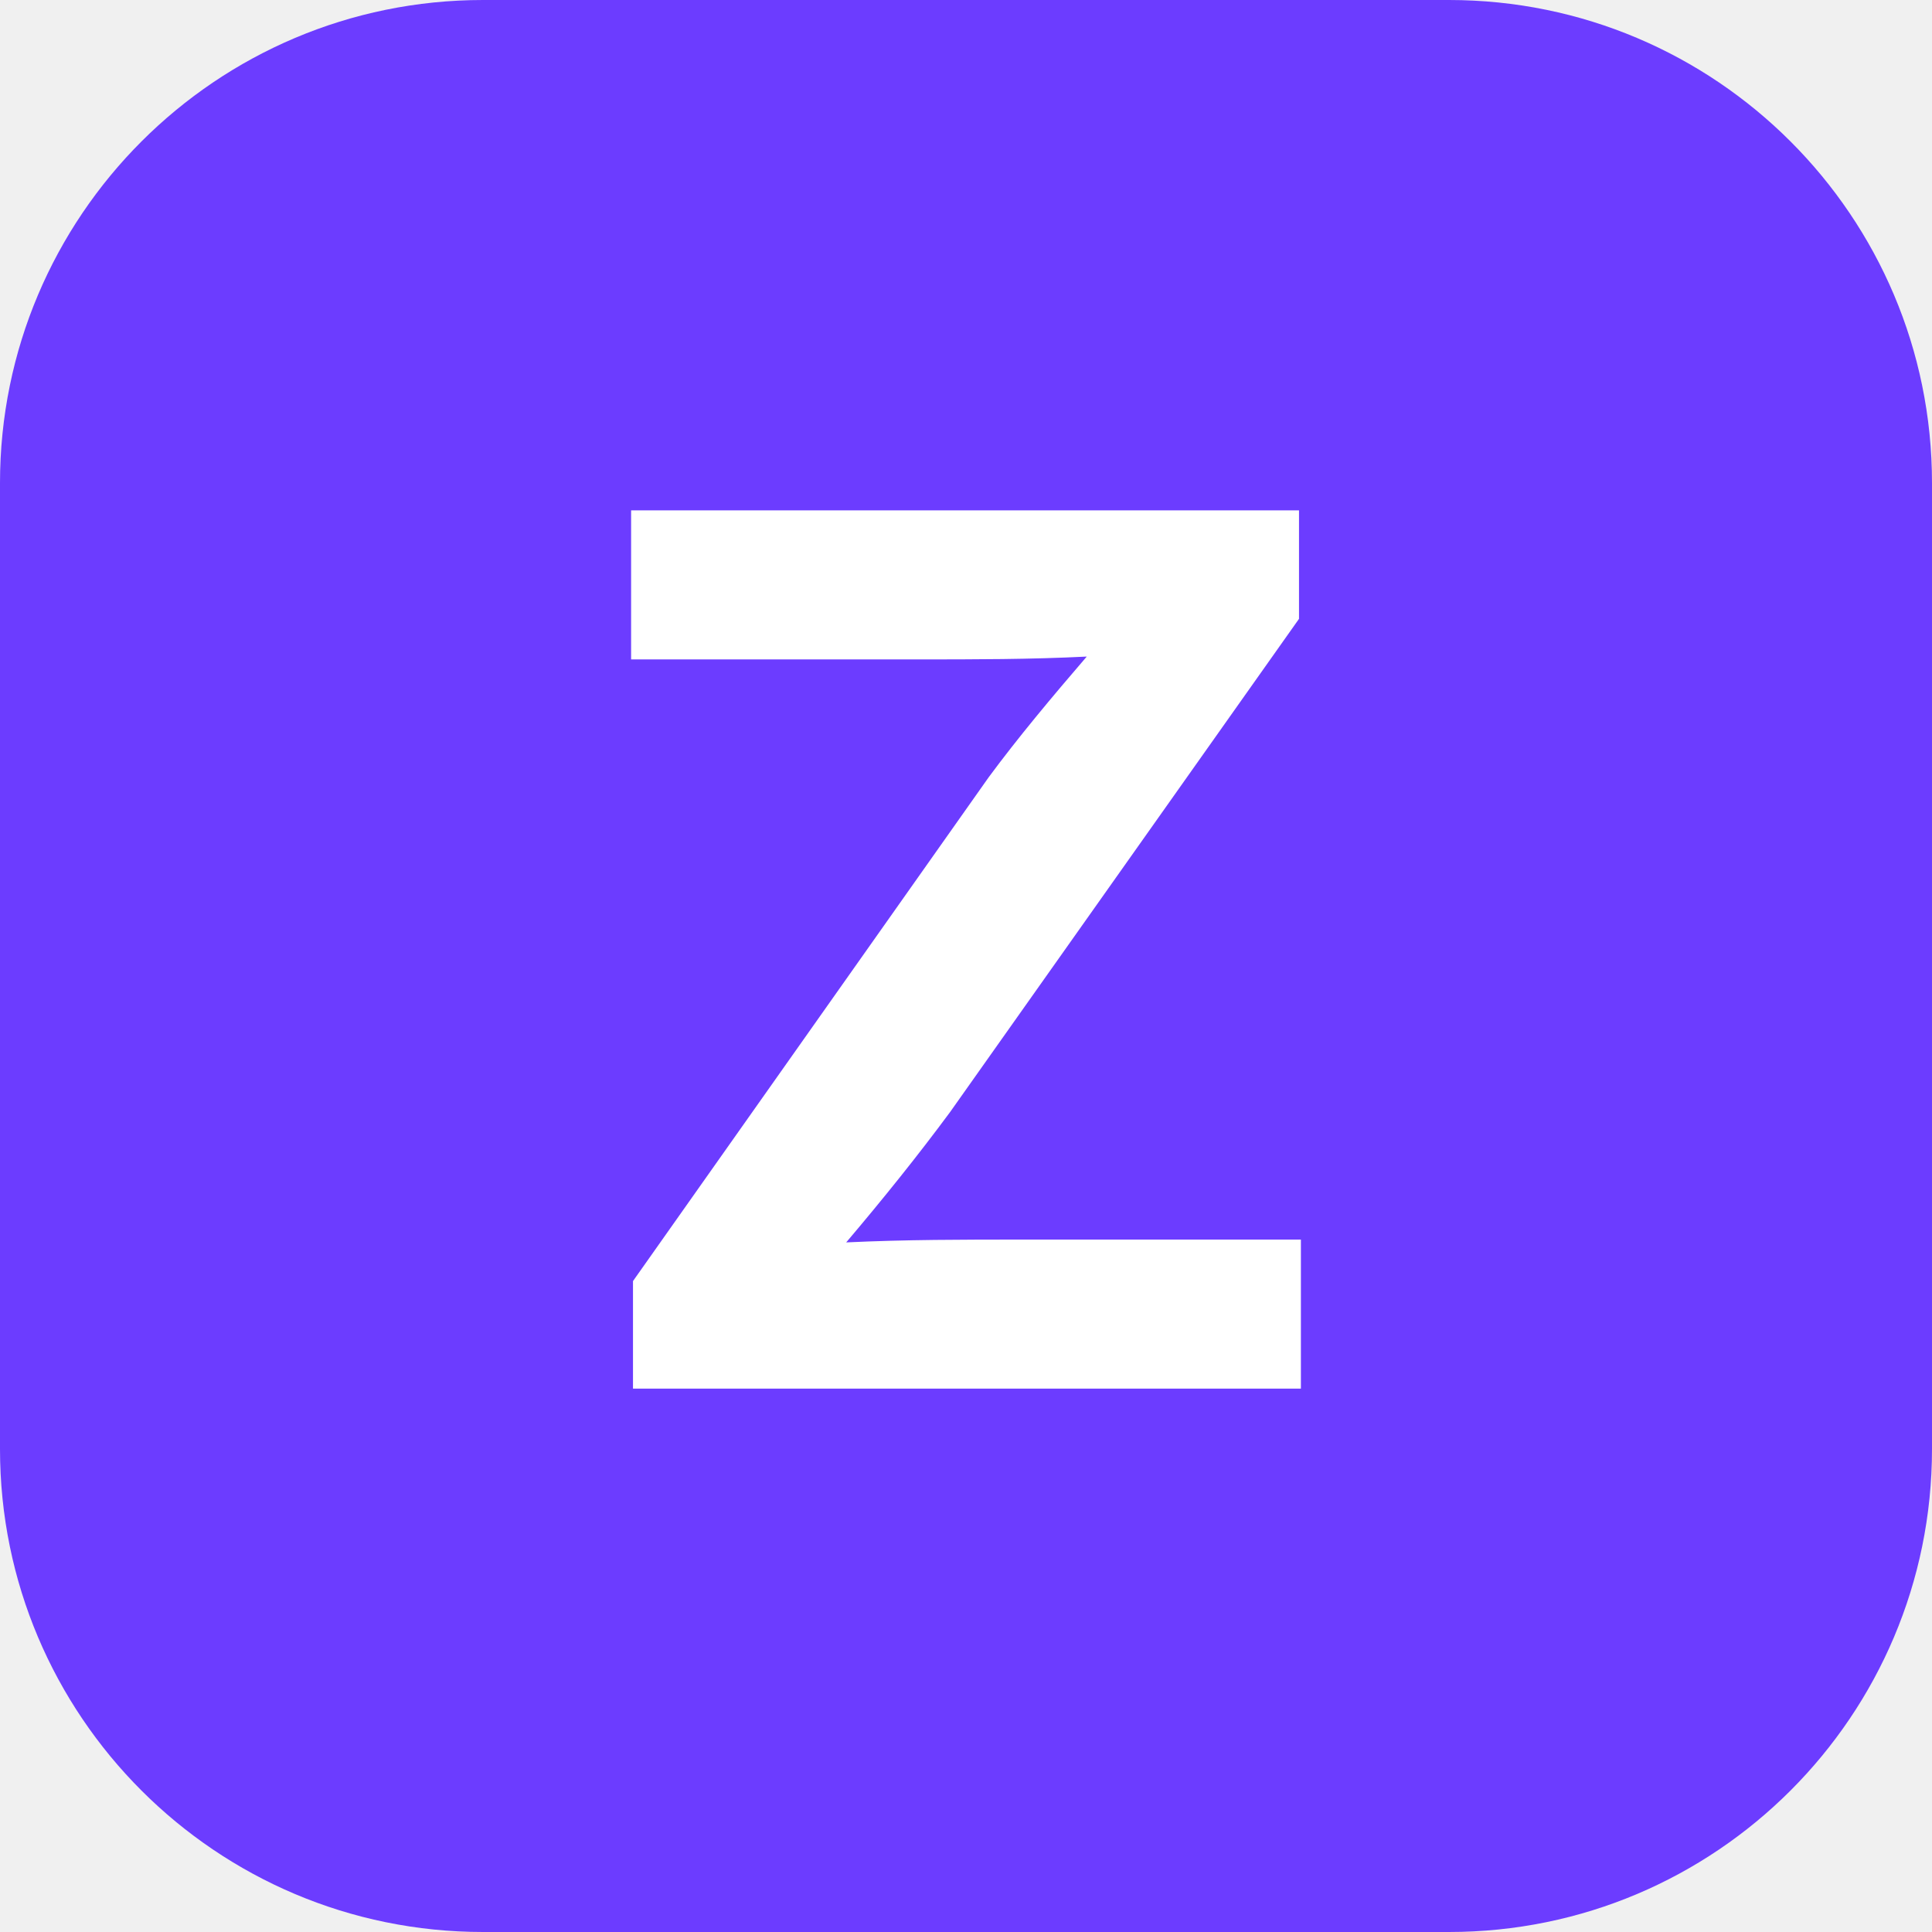
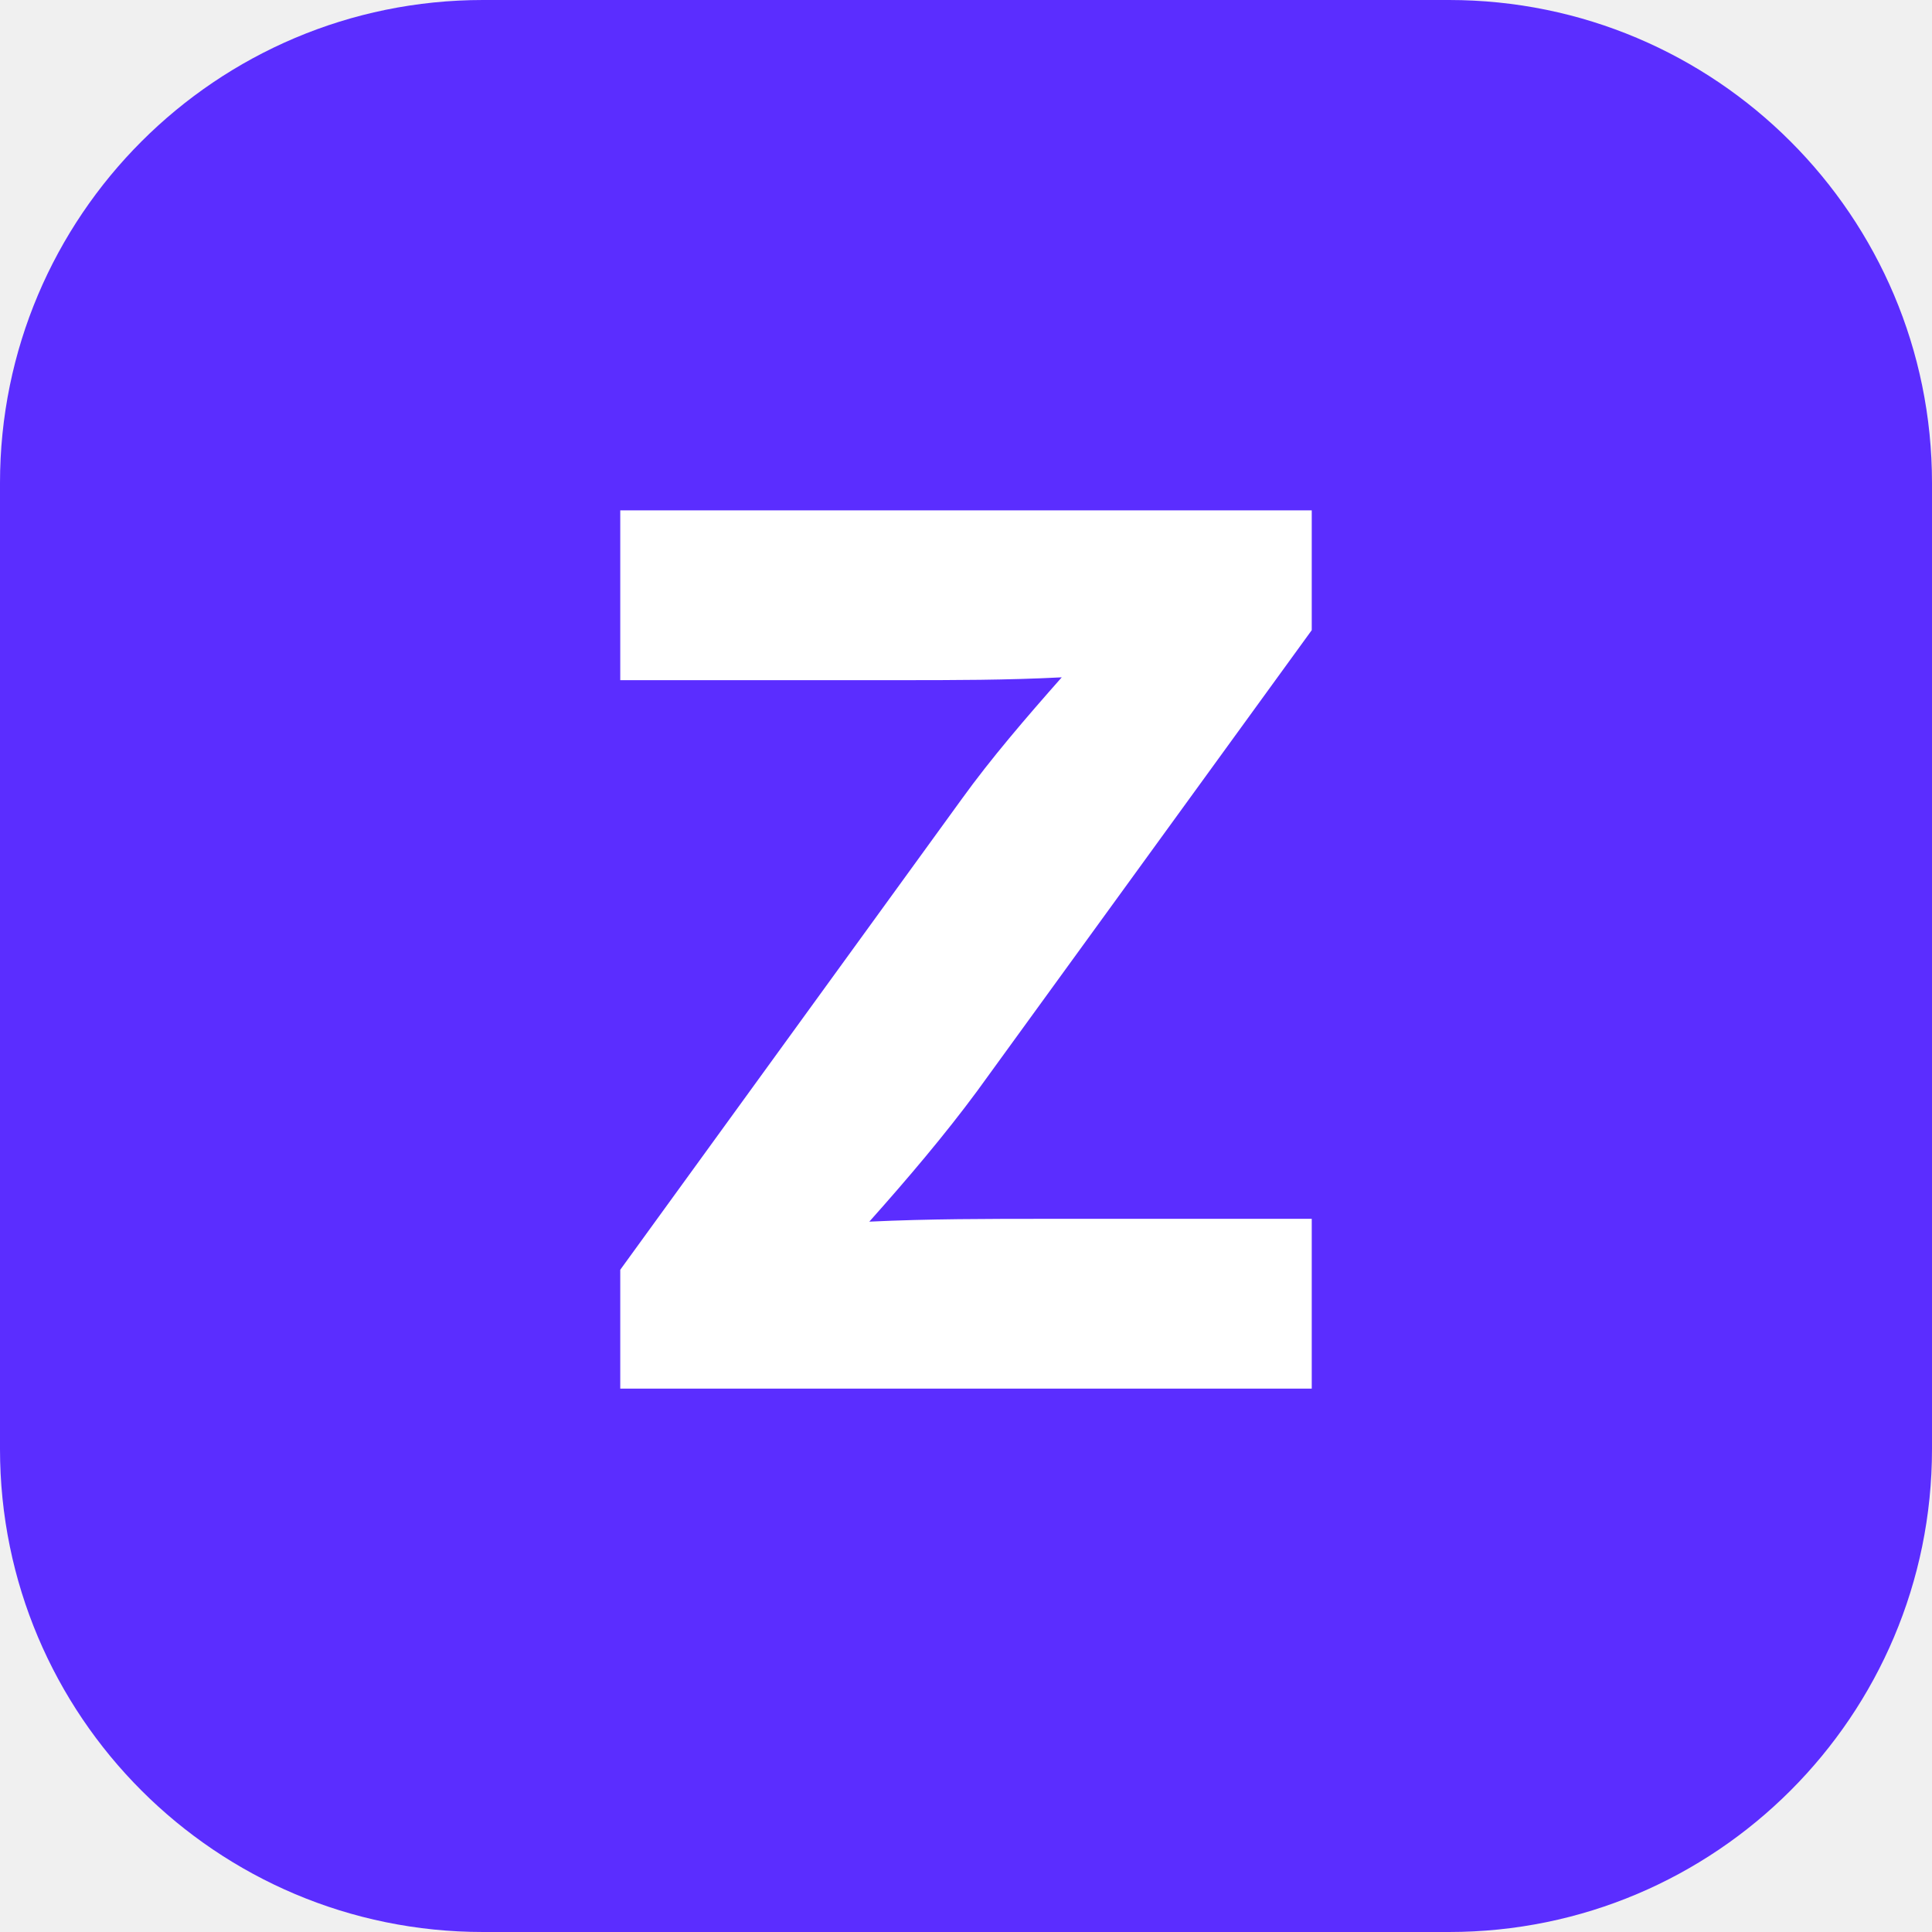
<svg xmlns="http://www.w3.org/2000/svg" viewBox="0 0 32 32">
-   <rect width="32" height="32" rx="8" fill="#6c3cff" />
-   <text x="16" y="23" font-family="system-ui,-apple-system,sans-serif" font-size="20" font-weight="700" fill="white" text-anchor="middle">Z</text>
+   <rect width="32" height="32" rx="8" fill="#5b2dff" />
+   <text x="16" y="23" font-family="system-ui,-apple-system,sans-serif" font-size="20" font-weight="800" fill="white" text-anchor="middle" letter-spacing="-0.5">Z</text>
</svg>
